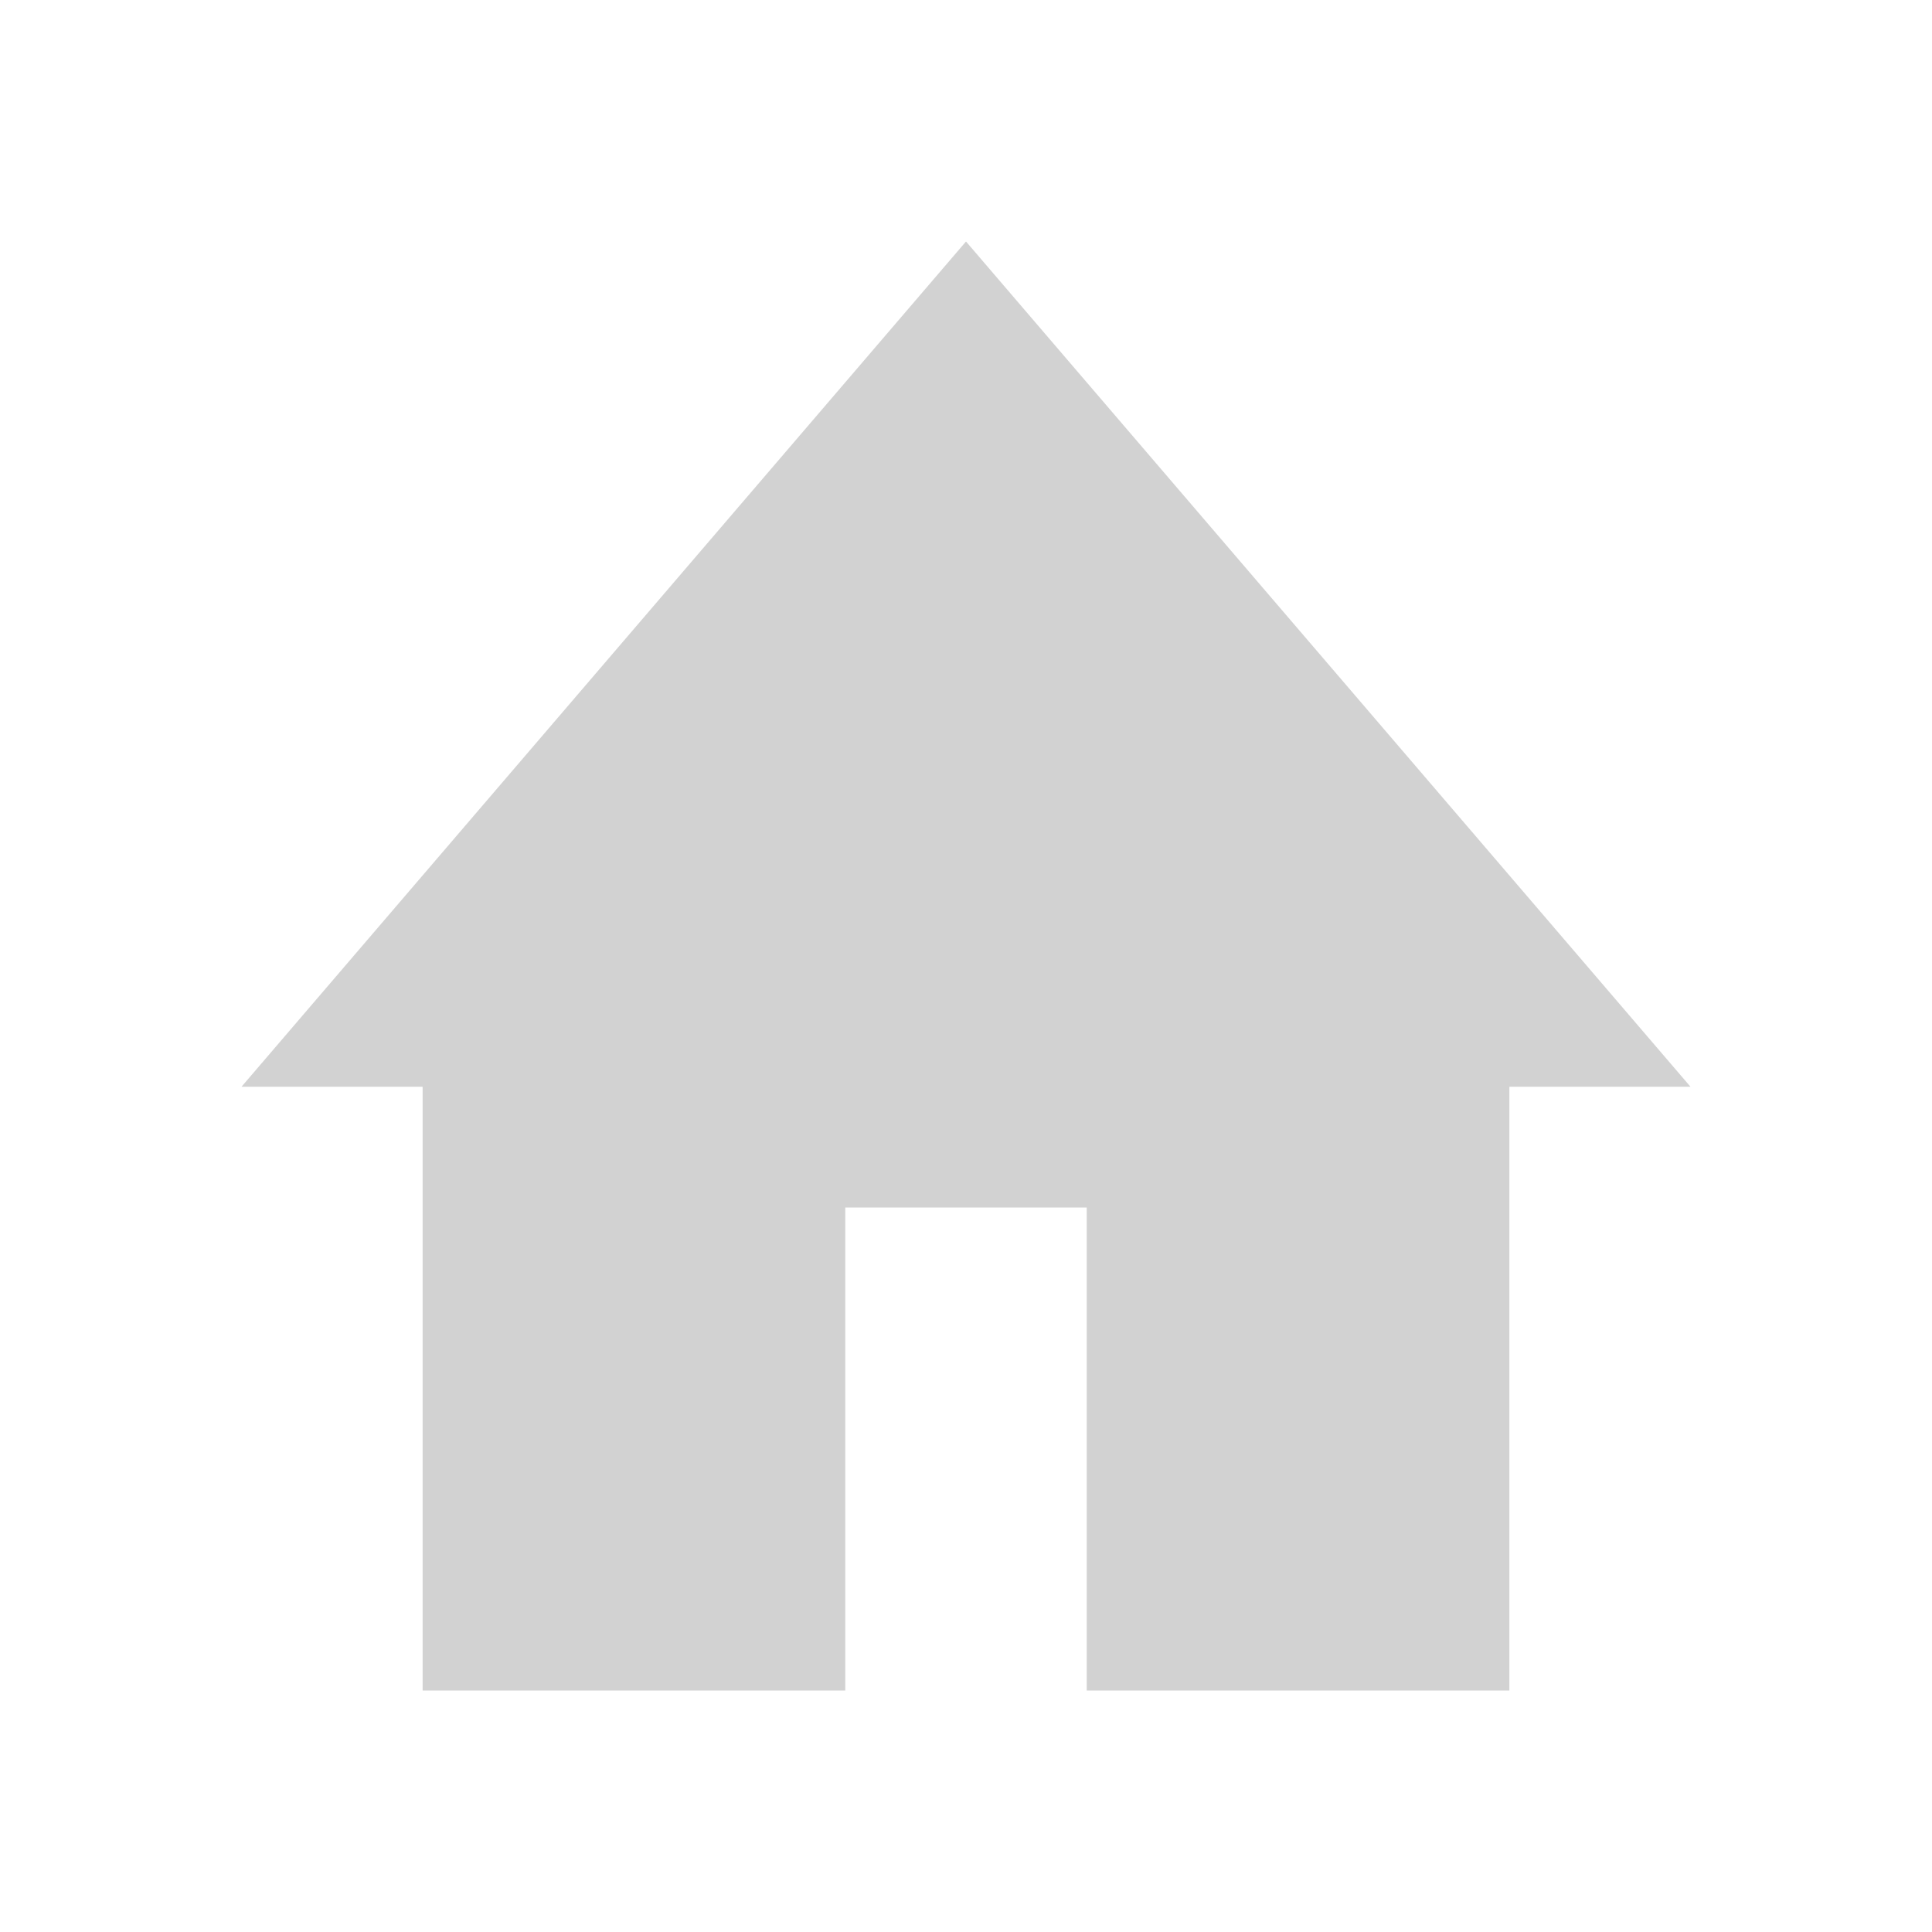
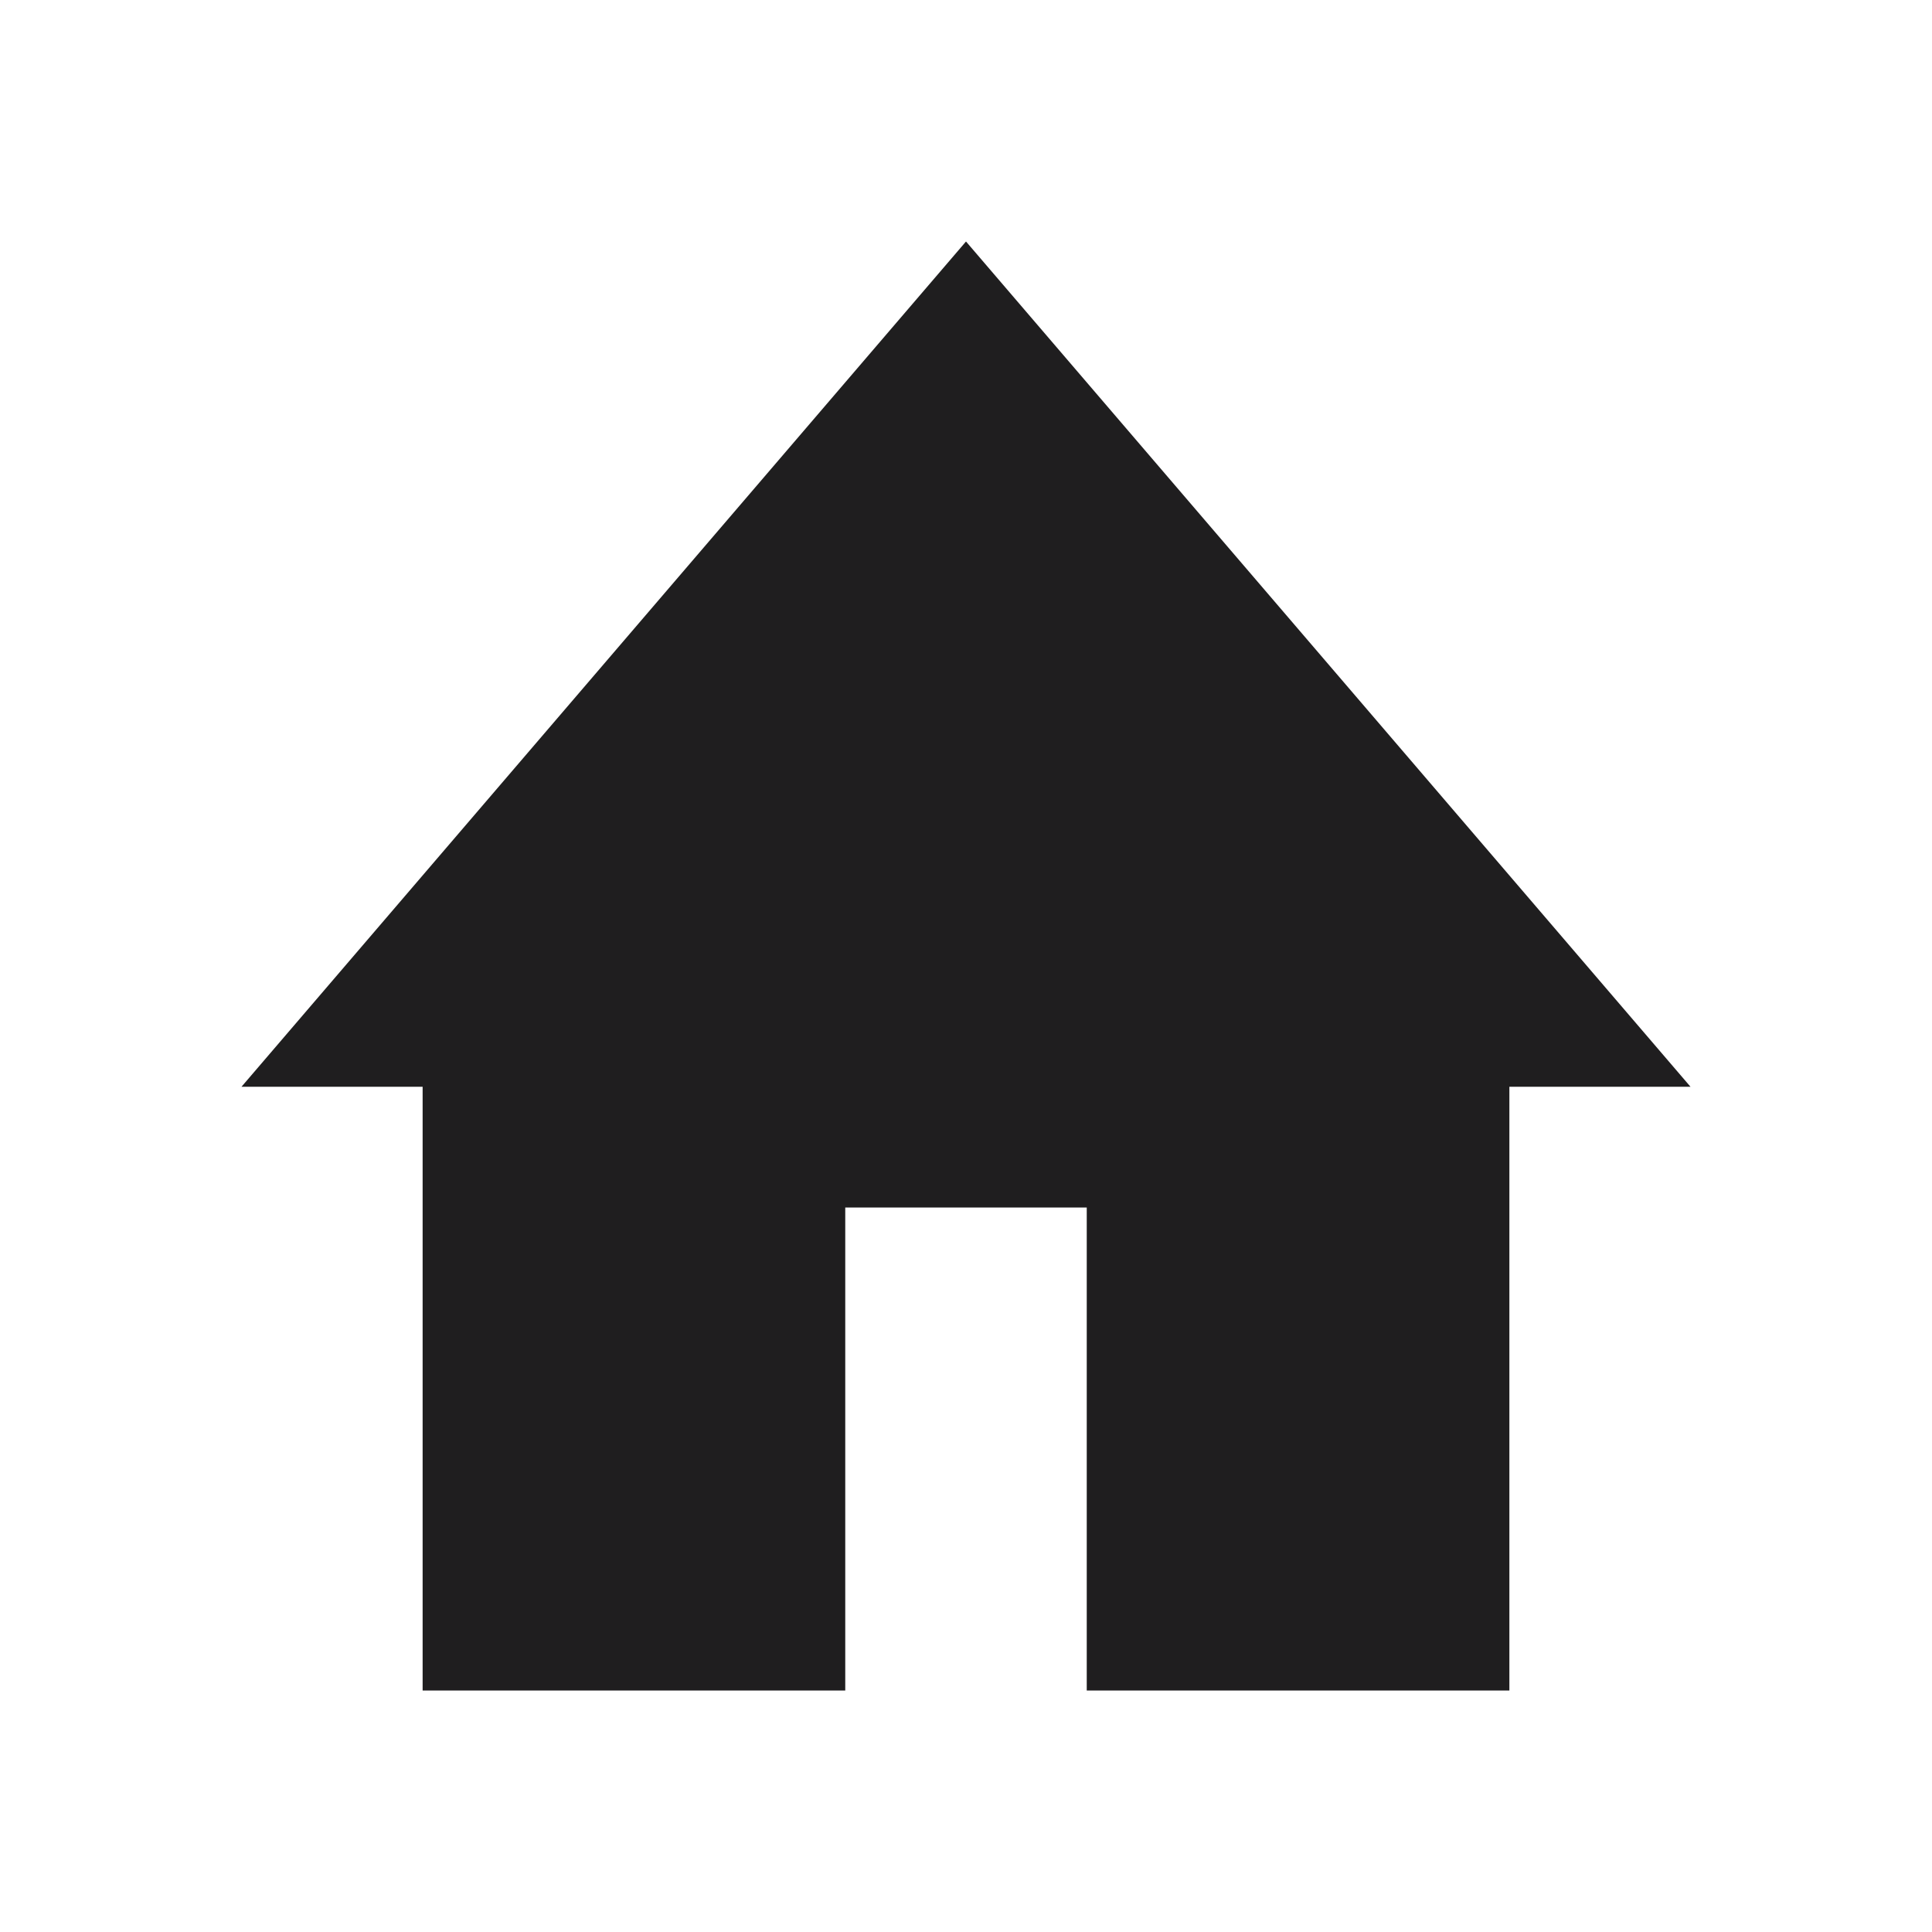
<svg xmlns="http://www.w3.org/2000/svg" width="16" height="16" viewBox="0 0 16 16" fill="#d2d2d2" version="1.1" id="svg4">
  <defs id="defs8" />
-   <path d="M 12.5,14 H 9 V 10 H 7 v 4 H 3.5 V 9 H 2 l 6,-7 6,7 h -1.5 z" id="path2" />
+   <path d="M 12.5,14 H 9 V 10 H 7 v 4 H 3.5 V 9 H 2 l 6,-7 6,7 h -1.5 z" id="path2" style="fill:#1f1e1f;fill-opacity:1" />
</svg>
